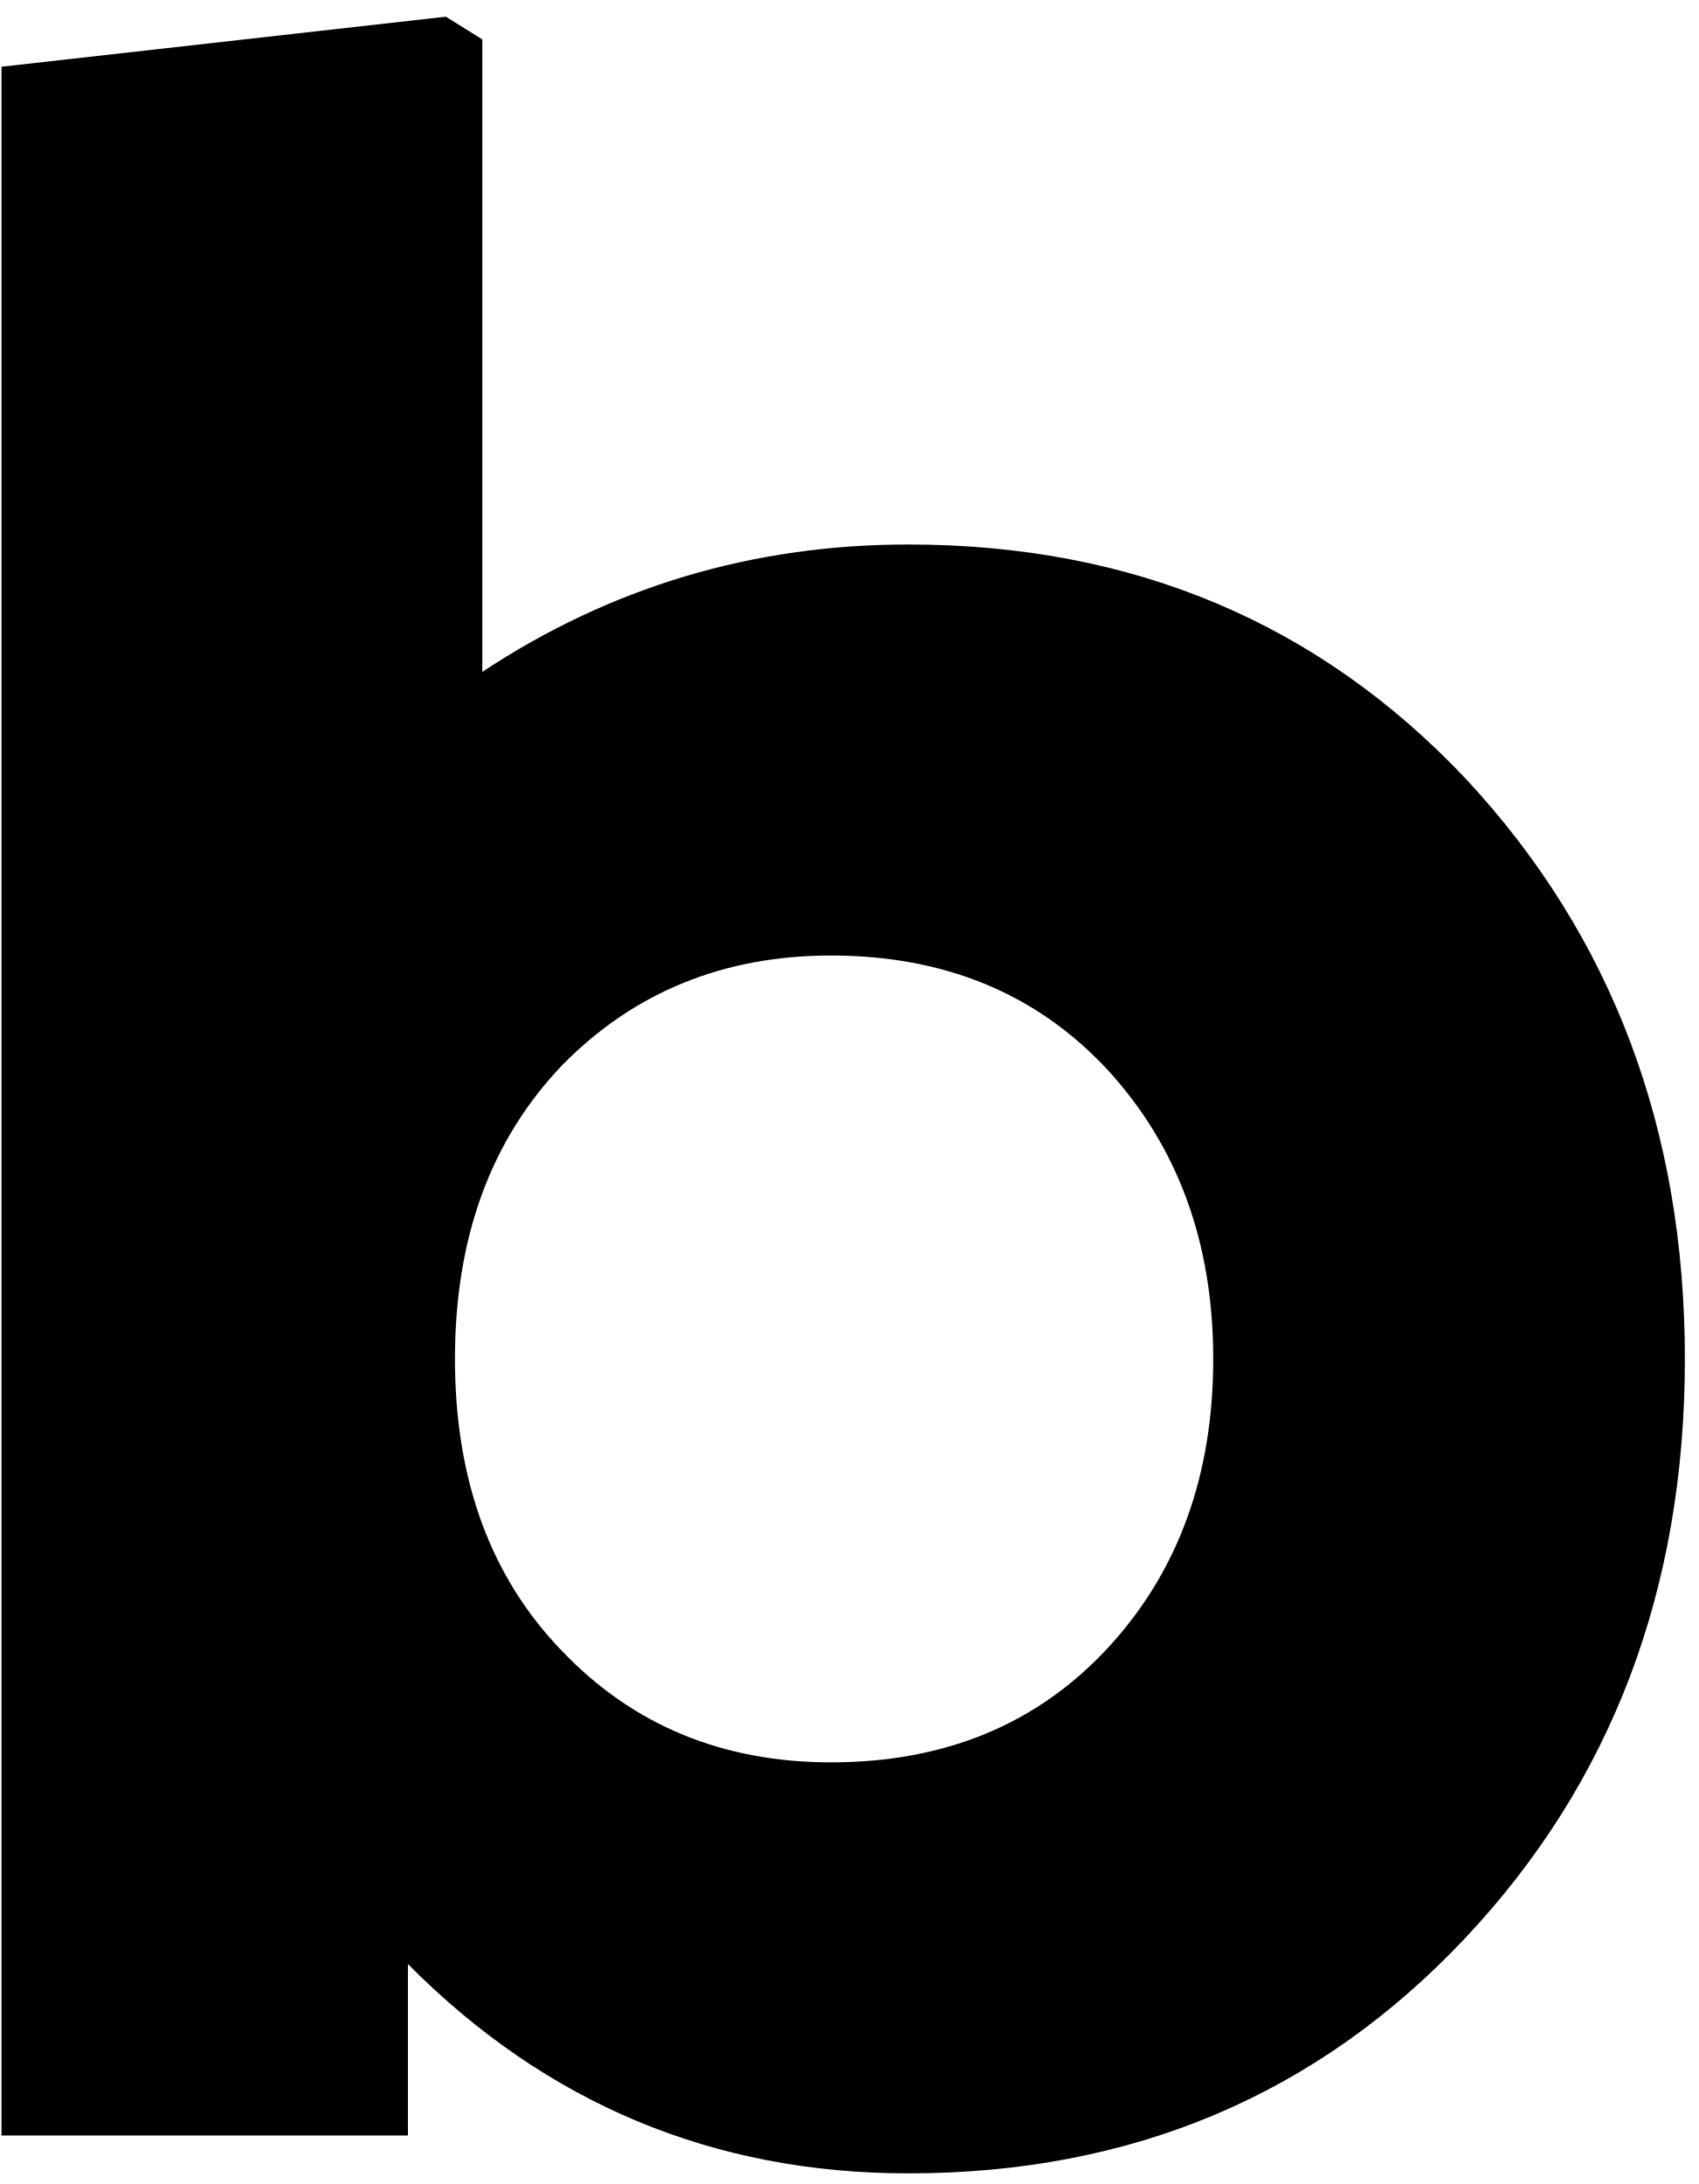
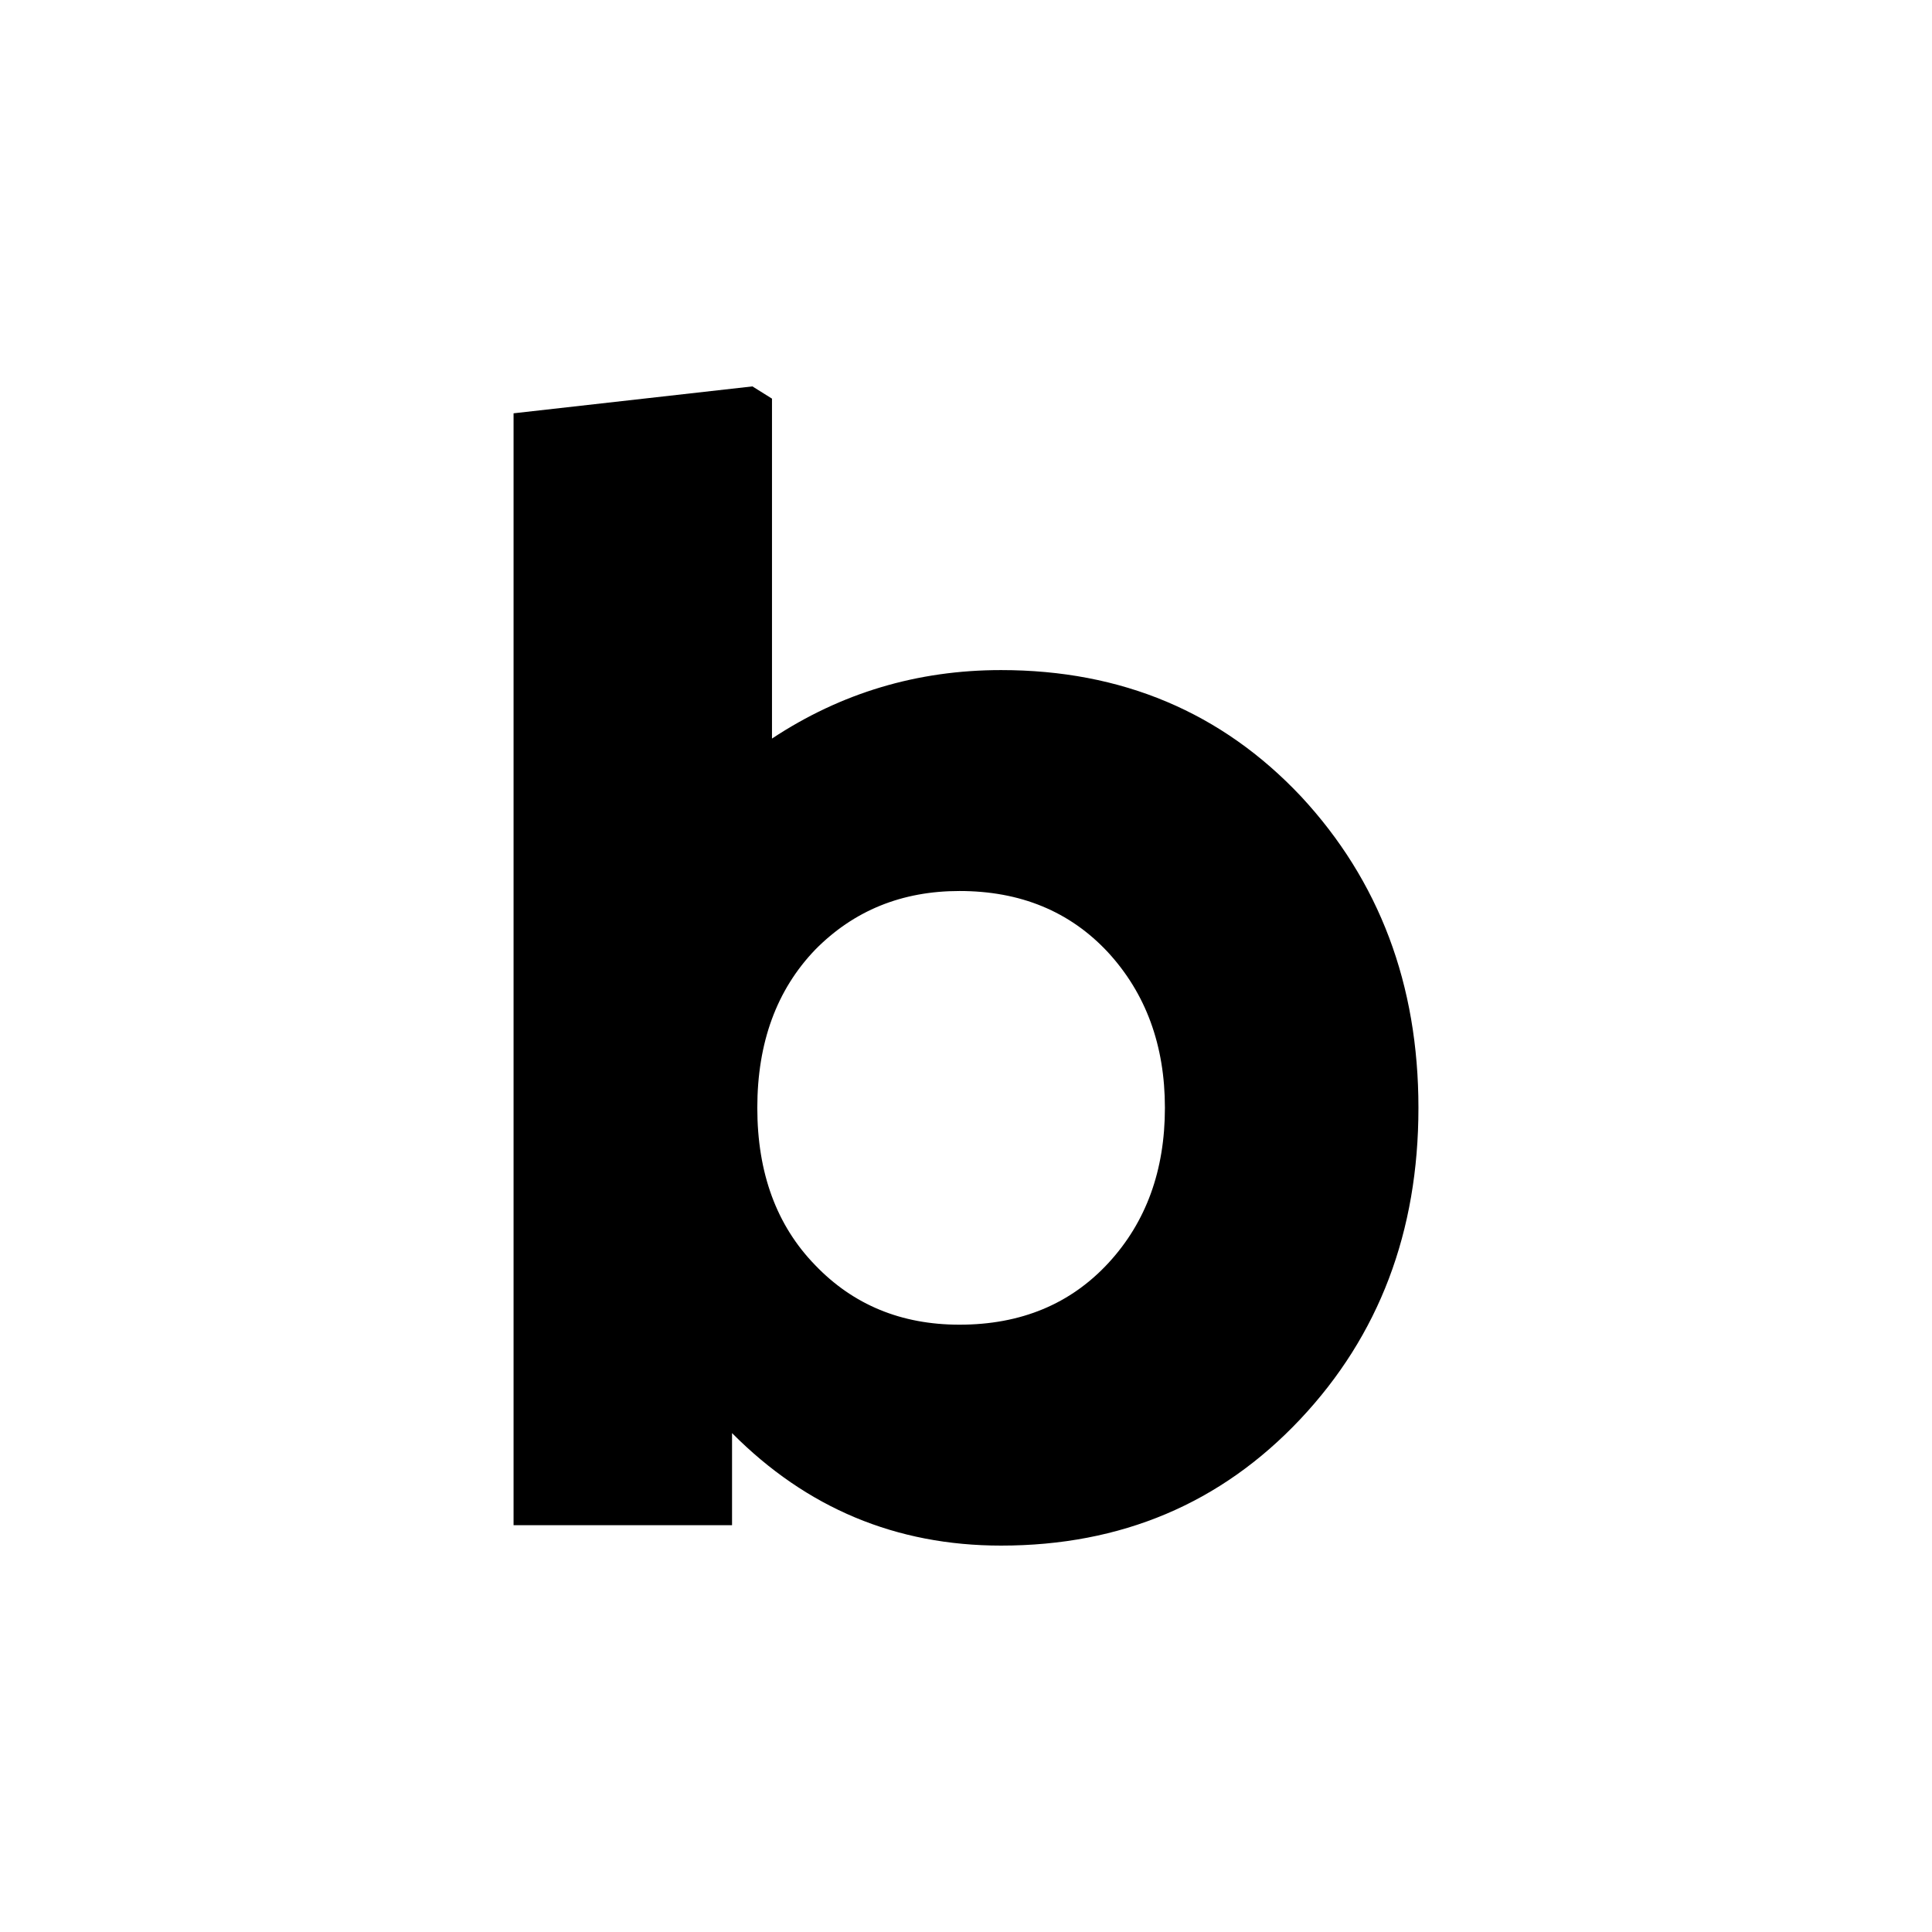
- <svg xmlns="http://www.w3.org/2000/svg" width="35px" height="45px" viewBox="0 0 35 45" version="1.1">
-   <g stroke="none" stroke-width="1" fill="none" fill-rule="evenodd">
-     <g transform="translate(-16, -11)" fill="currentColor" fill-rule="nonzero">
-       <path d="M25.188,11.344 L25.938,11.812 L25.938,24.844 C28.583,23.094 31.51,22.219 34.719,22.219 C39.344,22.219 43.177,23.833 46.219,27.062 C49.219,30.292 50.719,34.271 50.719,39 C50.719,43.75 49.208,47.729 46.188,50.938 C43.146,54.167 39.323,55.781 34.719,55.781 C30.698,55.781 27.26,54.344 24.406,51.469 L24.406,55 L16.031,55 L16.031,12.375 L25.188,11.344 Z M33.125,30.688 C30.917,30.688 29.073,31.437 27.594,32.938 C26.115,34.479 25.375,36.5 25.375,39 C25.375,41.5 26.115,43.51 27.594,45.031 C29.052,46.552 30.896,47.312 33.125,47.312 C35.479,47.312 37.385,46.521 38.844,44.938 C40.281,43.375 41,41.396 41,39 C41,36.604 40.271,34.615 38.812,33.031 C37.354,31.469 35.458,30.688 33.125,30.688 Z" />
-     </g>
-   </g>
+ <svg xmlns="http://www.w3.org/2000/svg" width="240" height="240" viewBox="0 0 240 240" fill="none">
+   <path d="M93.468 48L95.899 49.519V91.747C104.473 86.076 113.958 83.24 124.354 83.24C139.342 83.24 151.764 88.472 161.62 98.937C171.342 109.401 176.203 122.295 176.203 137.62C176.203 153.013 171.308 165.907 161.519 176.304C151.662 186.768 139.274 192 124.354 192C111.325 192 100.186 187.342 90.937 178.025V189.468H63.797V51.342L93.468 48ZM119.19 110.684C112.034 110.684 106.059 113.114 101.266 117.975C96.473 122.97 94.076 129.519 94.076 137.62C94.076 145.722 96.473 152.236 101.266 157.164C105.992 162.093 111.966 164.557 119.19 164.557C126.819 164.557 132.996 161.992 137.722 156.861C142.38 151.797 144.709 145.384 144.709 137.62C144.709 129.856 142.346 123.409 137.62 118.278C132.894 113.215 126.751 110.684 119.19 110.684Z" fill="currentColor" />
</svg>
